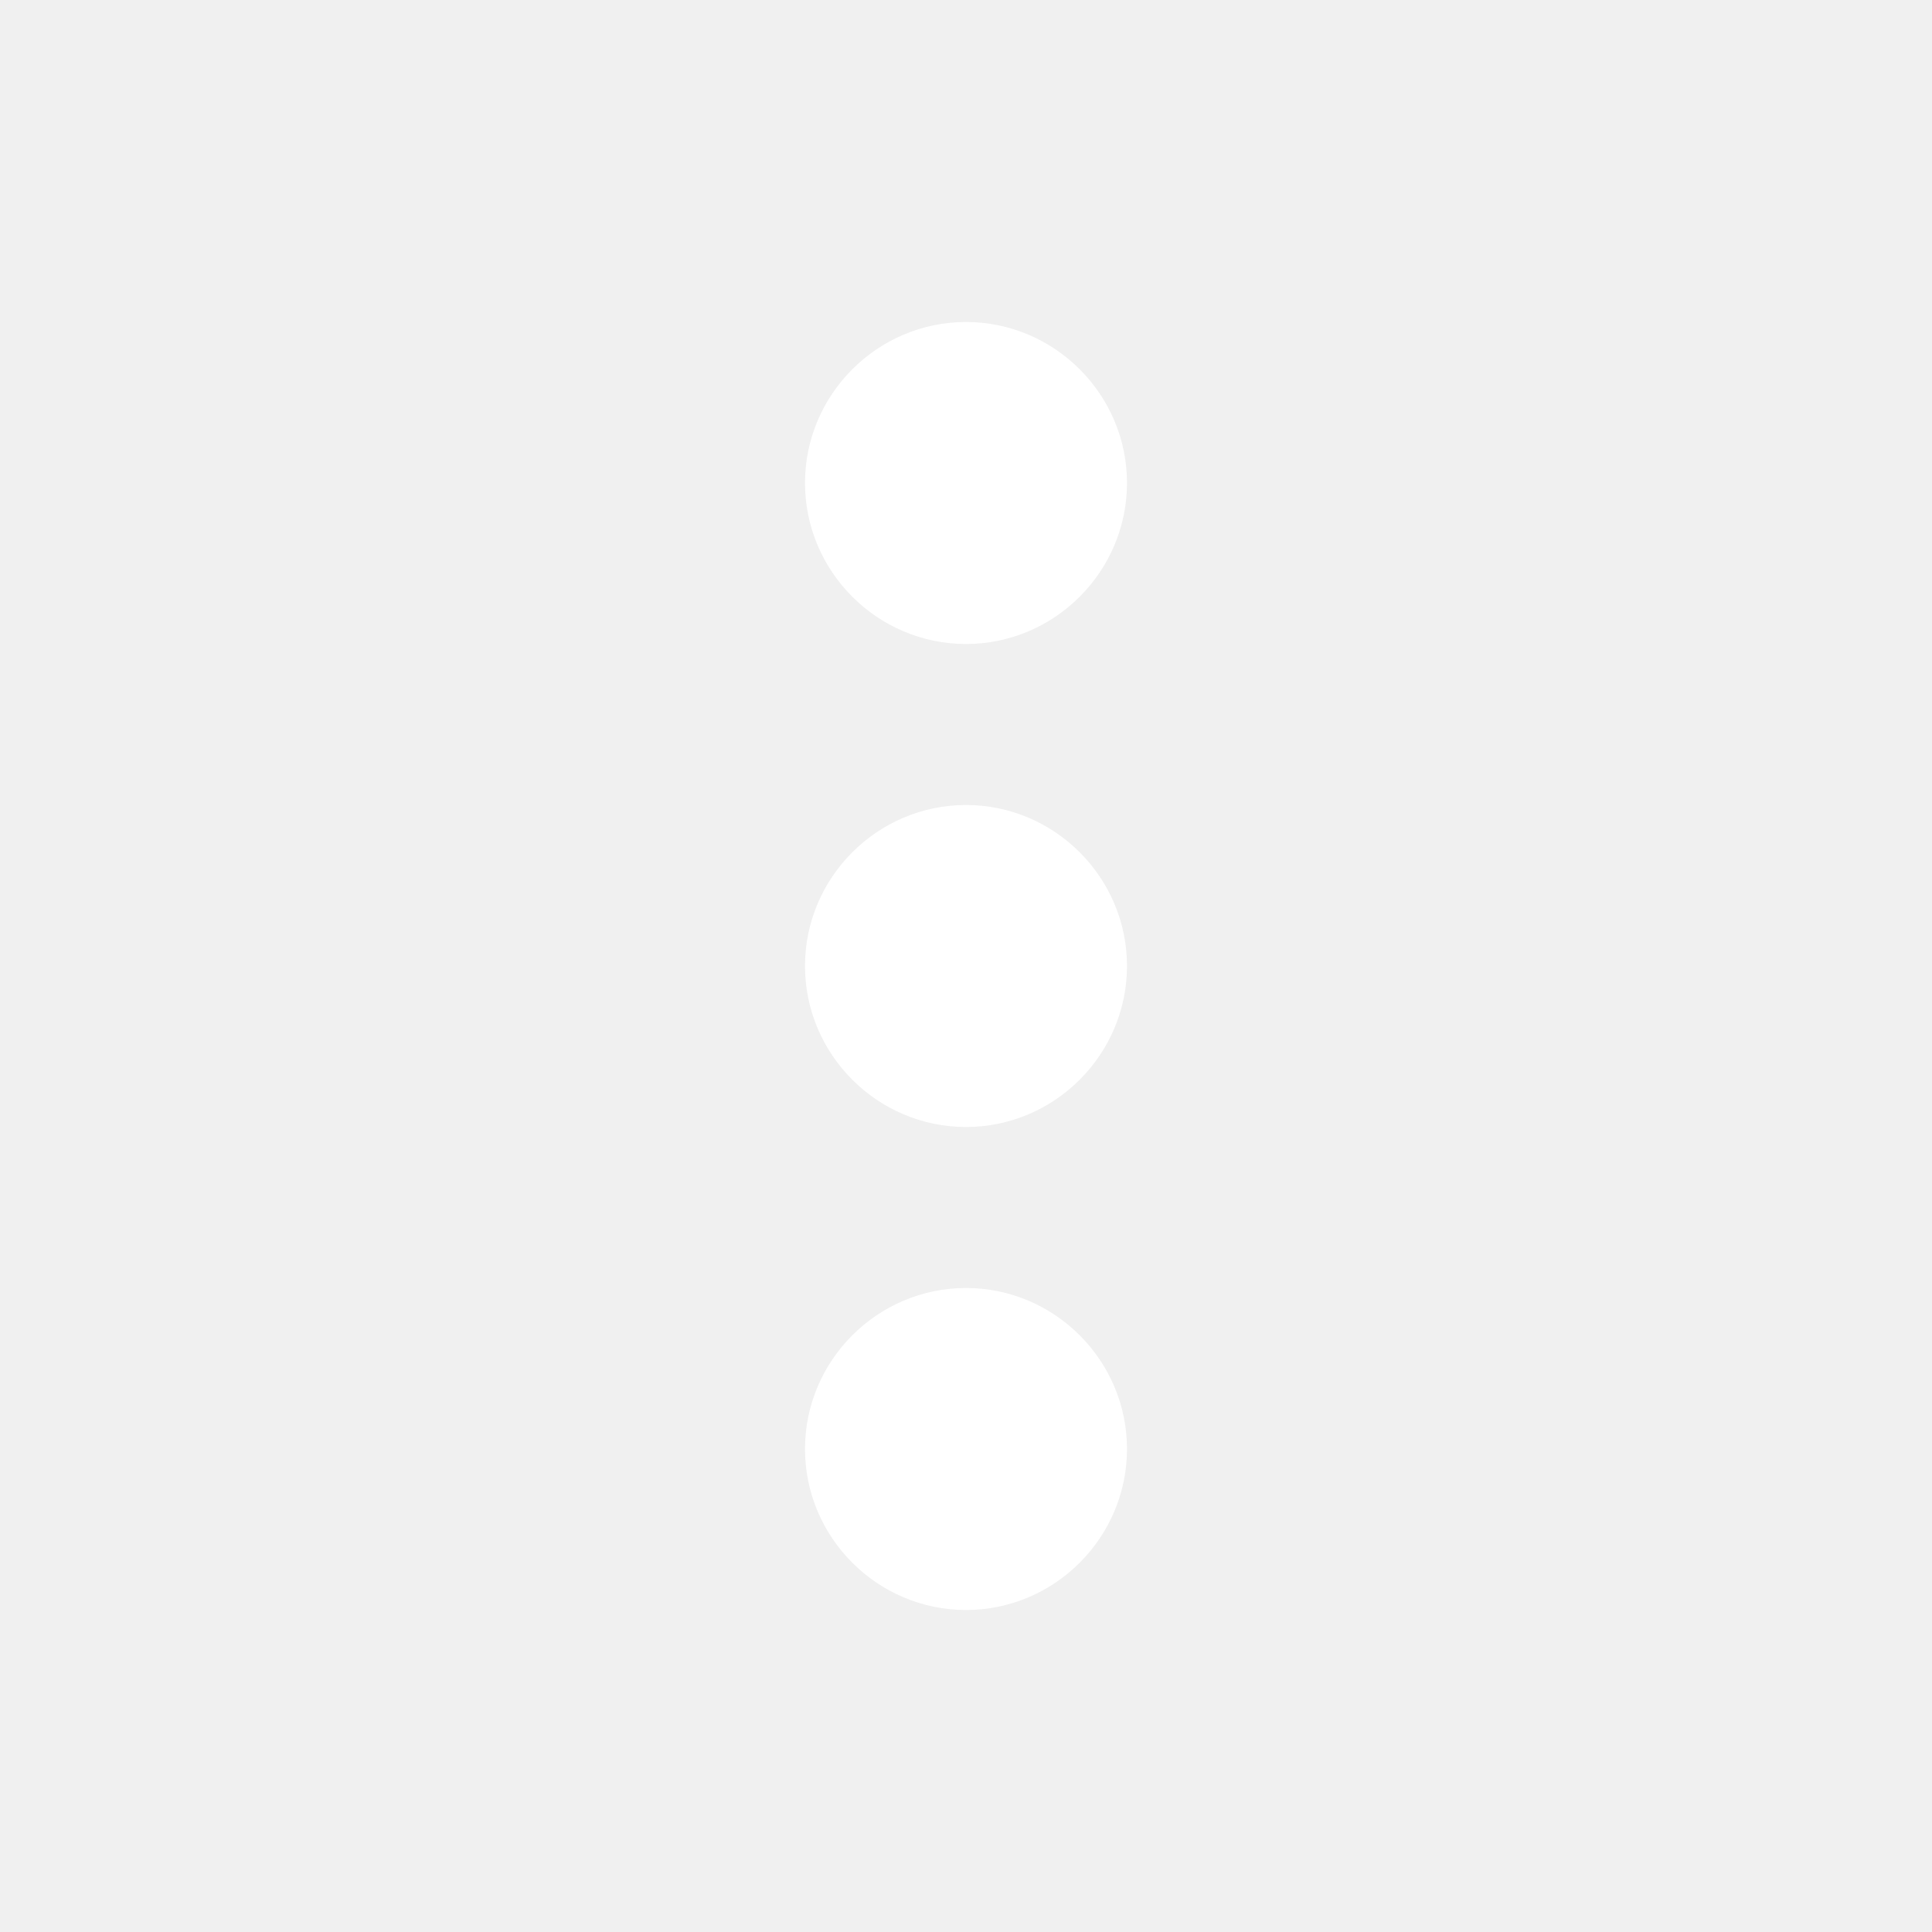
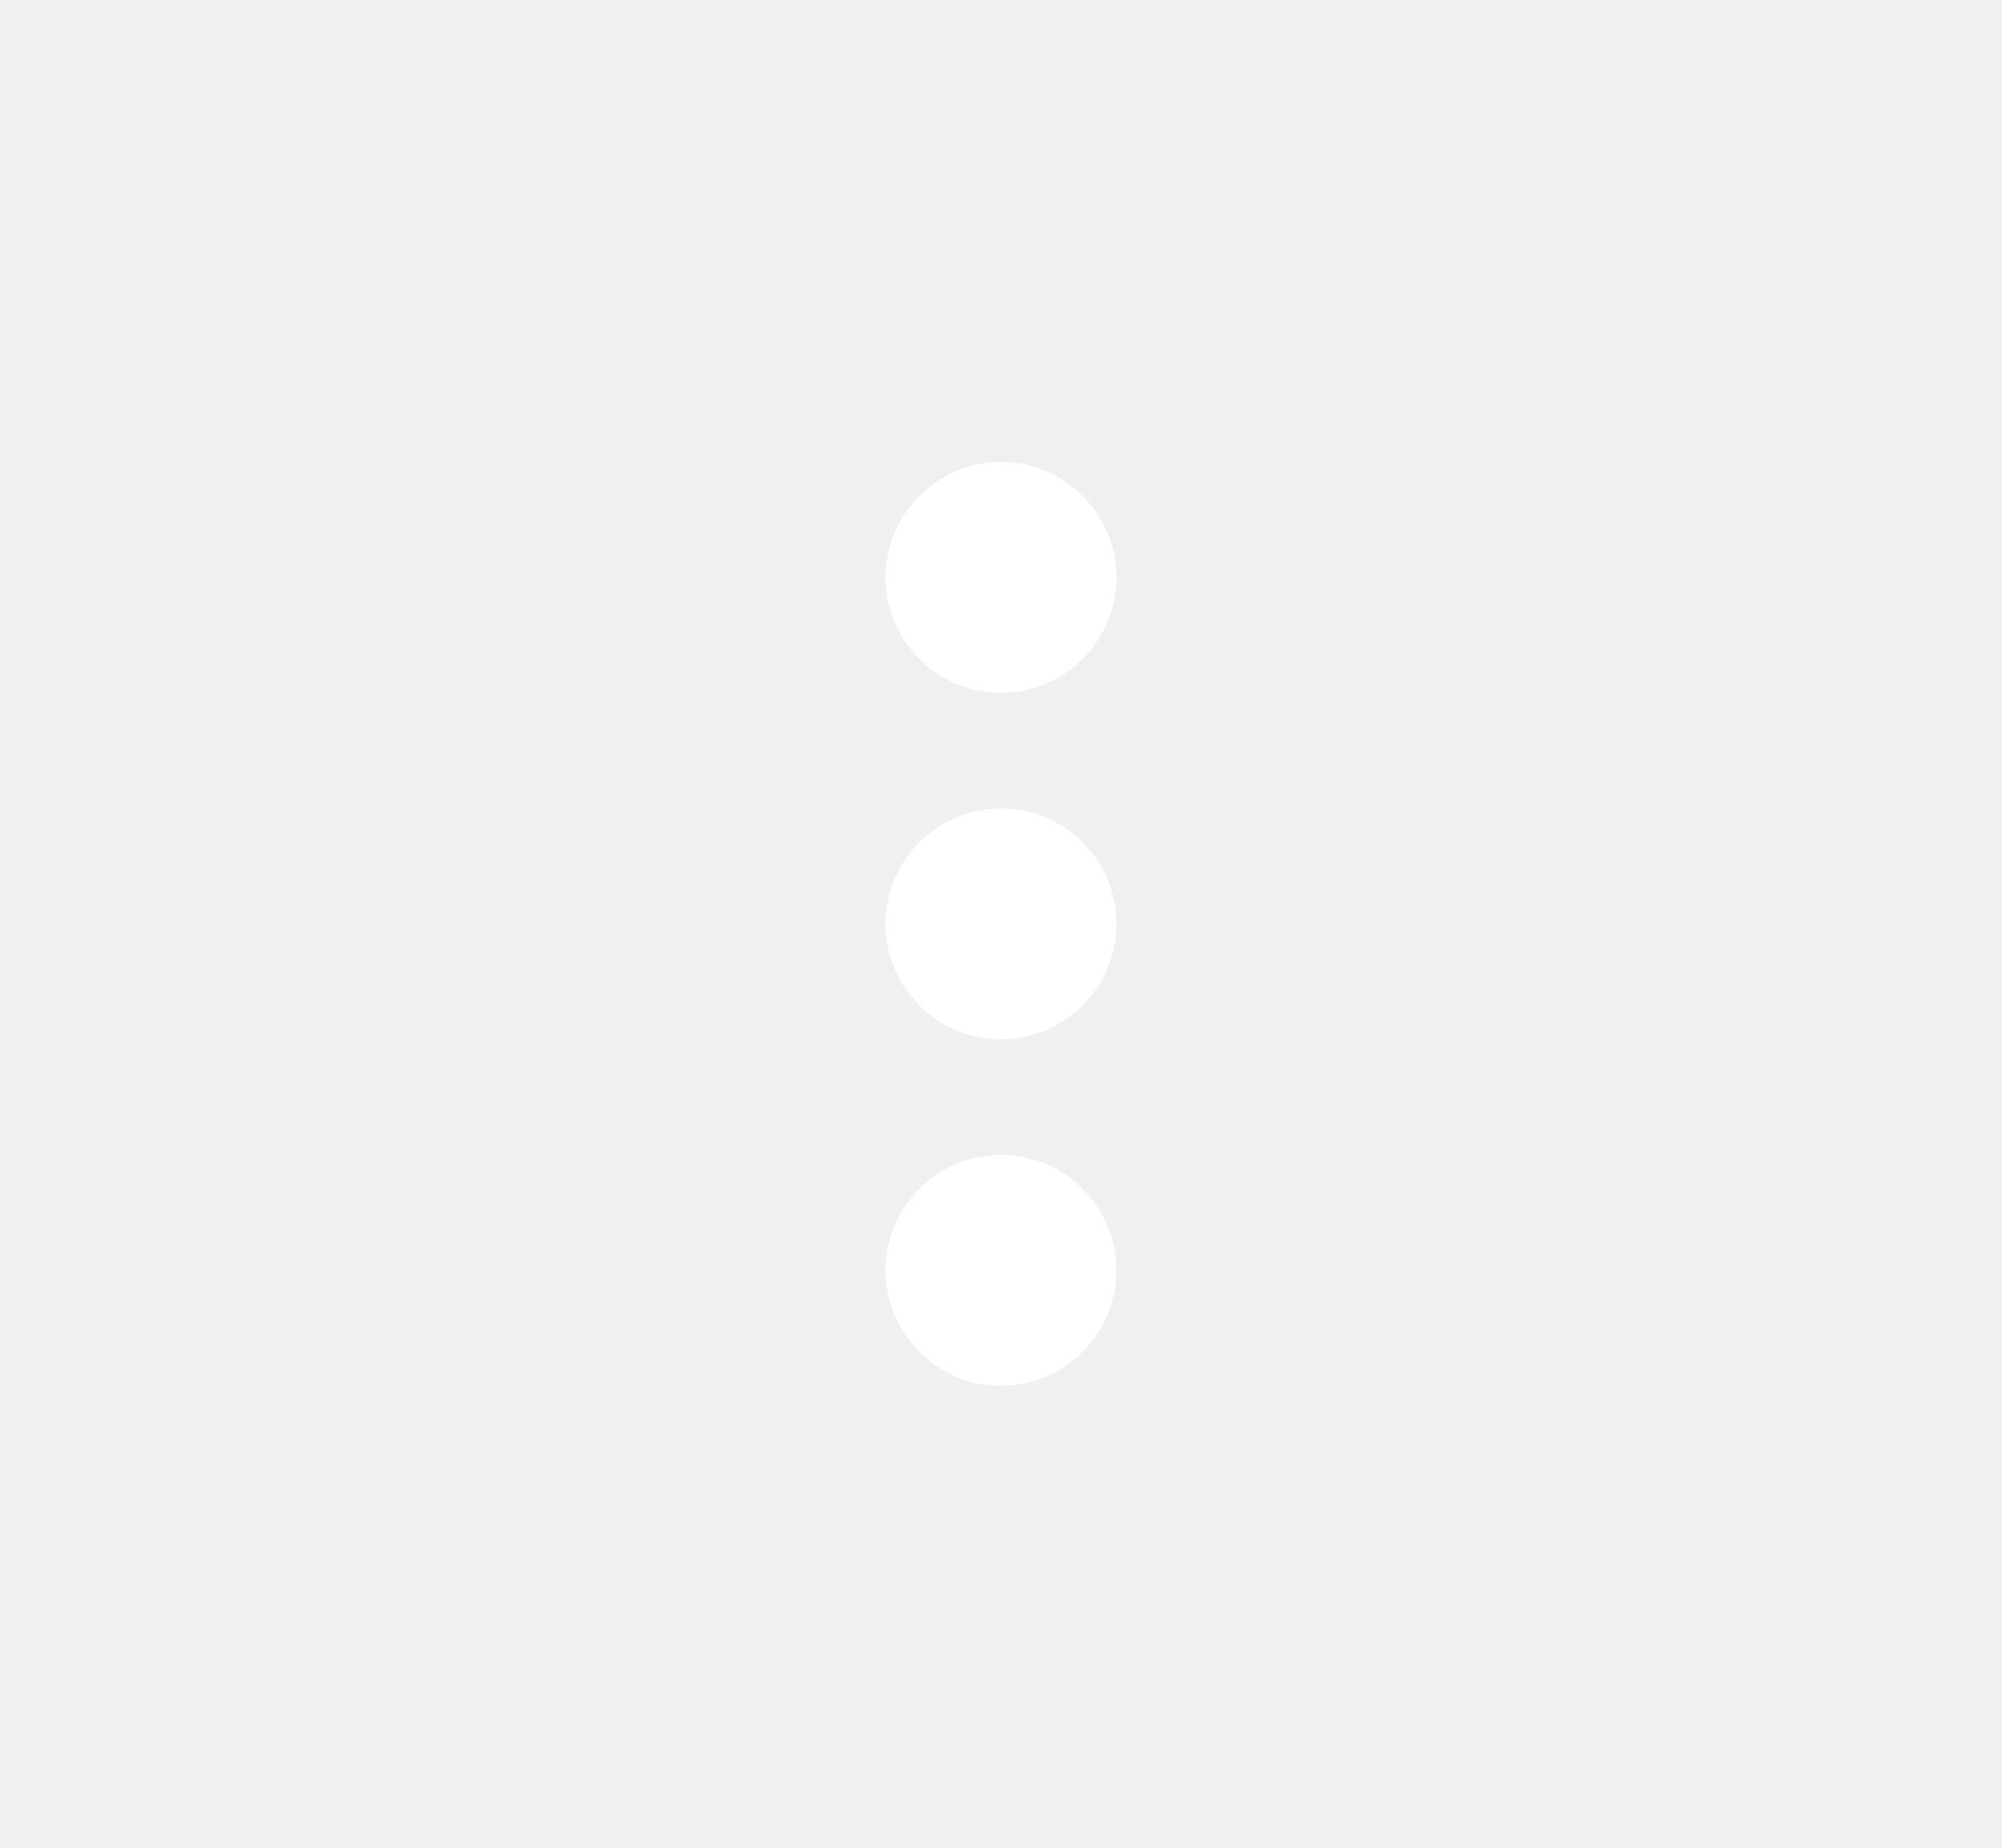
- <svg xmlns="http://www.w3.org/2000/svg" viewBox="0 0 24 24" fill="#fff">
-   <path d="M12 8c1.1 0 2-.9 2-2s-.9-2-2-2-2 .9-2 2 .9 2 2 2zm0 2c-1.1 0-2 .9-2 2s.9 2 2 2 2-.9 2-2-.9-2-2-2zm0 6c-1.1 0-2 .9-2 2s.9 2 2 2 2-.9 2-2-.9-2-2-2z" />
+ <svg xmlns="http://www.w3.org/2000/svg" viewBox="0 0 104 96">
+   <path fill="#fff" fill-rule="nonzero" d="M52 36c3.3 0 6-2.7 6-6s-2.7-6-6-6-6 2.7-6 6 2.7 6 6 6zm0 6c-3.3 0-6 2.7-6 6s2.7 6 6 6 6-2.7 6-6-2.7-6-6-6zm0 18c-3.3 0-6 2.7-6 6s2.7 6 6 6 6-2.7 6-6-2.7-6-6-6z" />
</svg>
